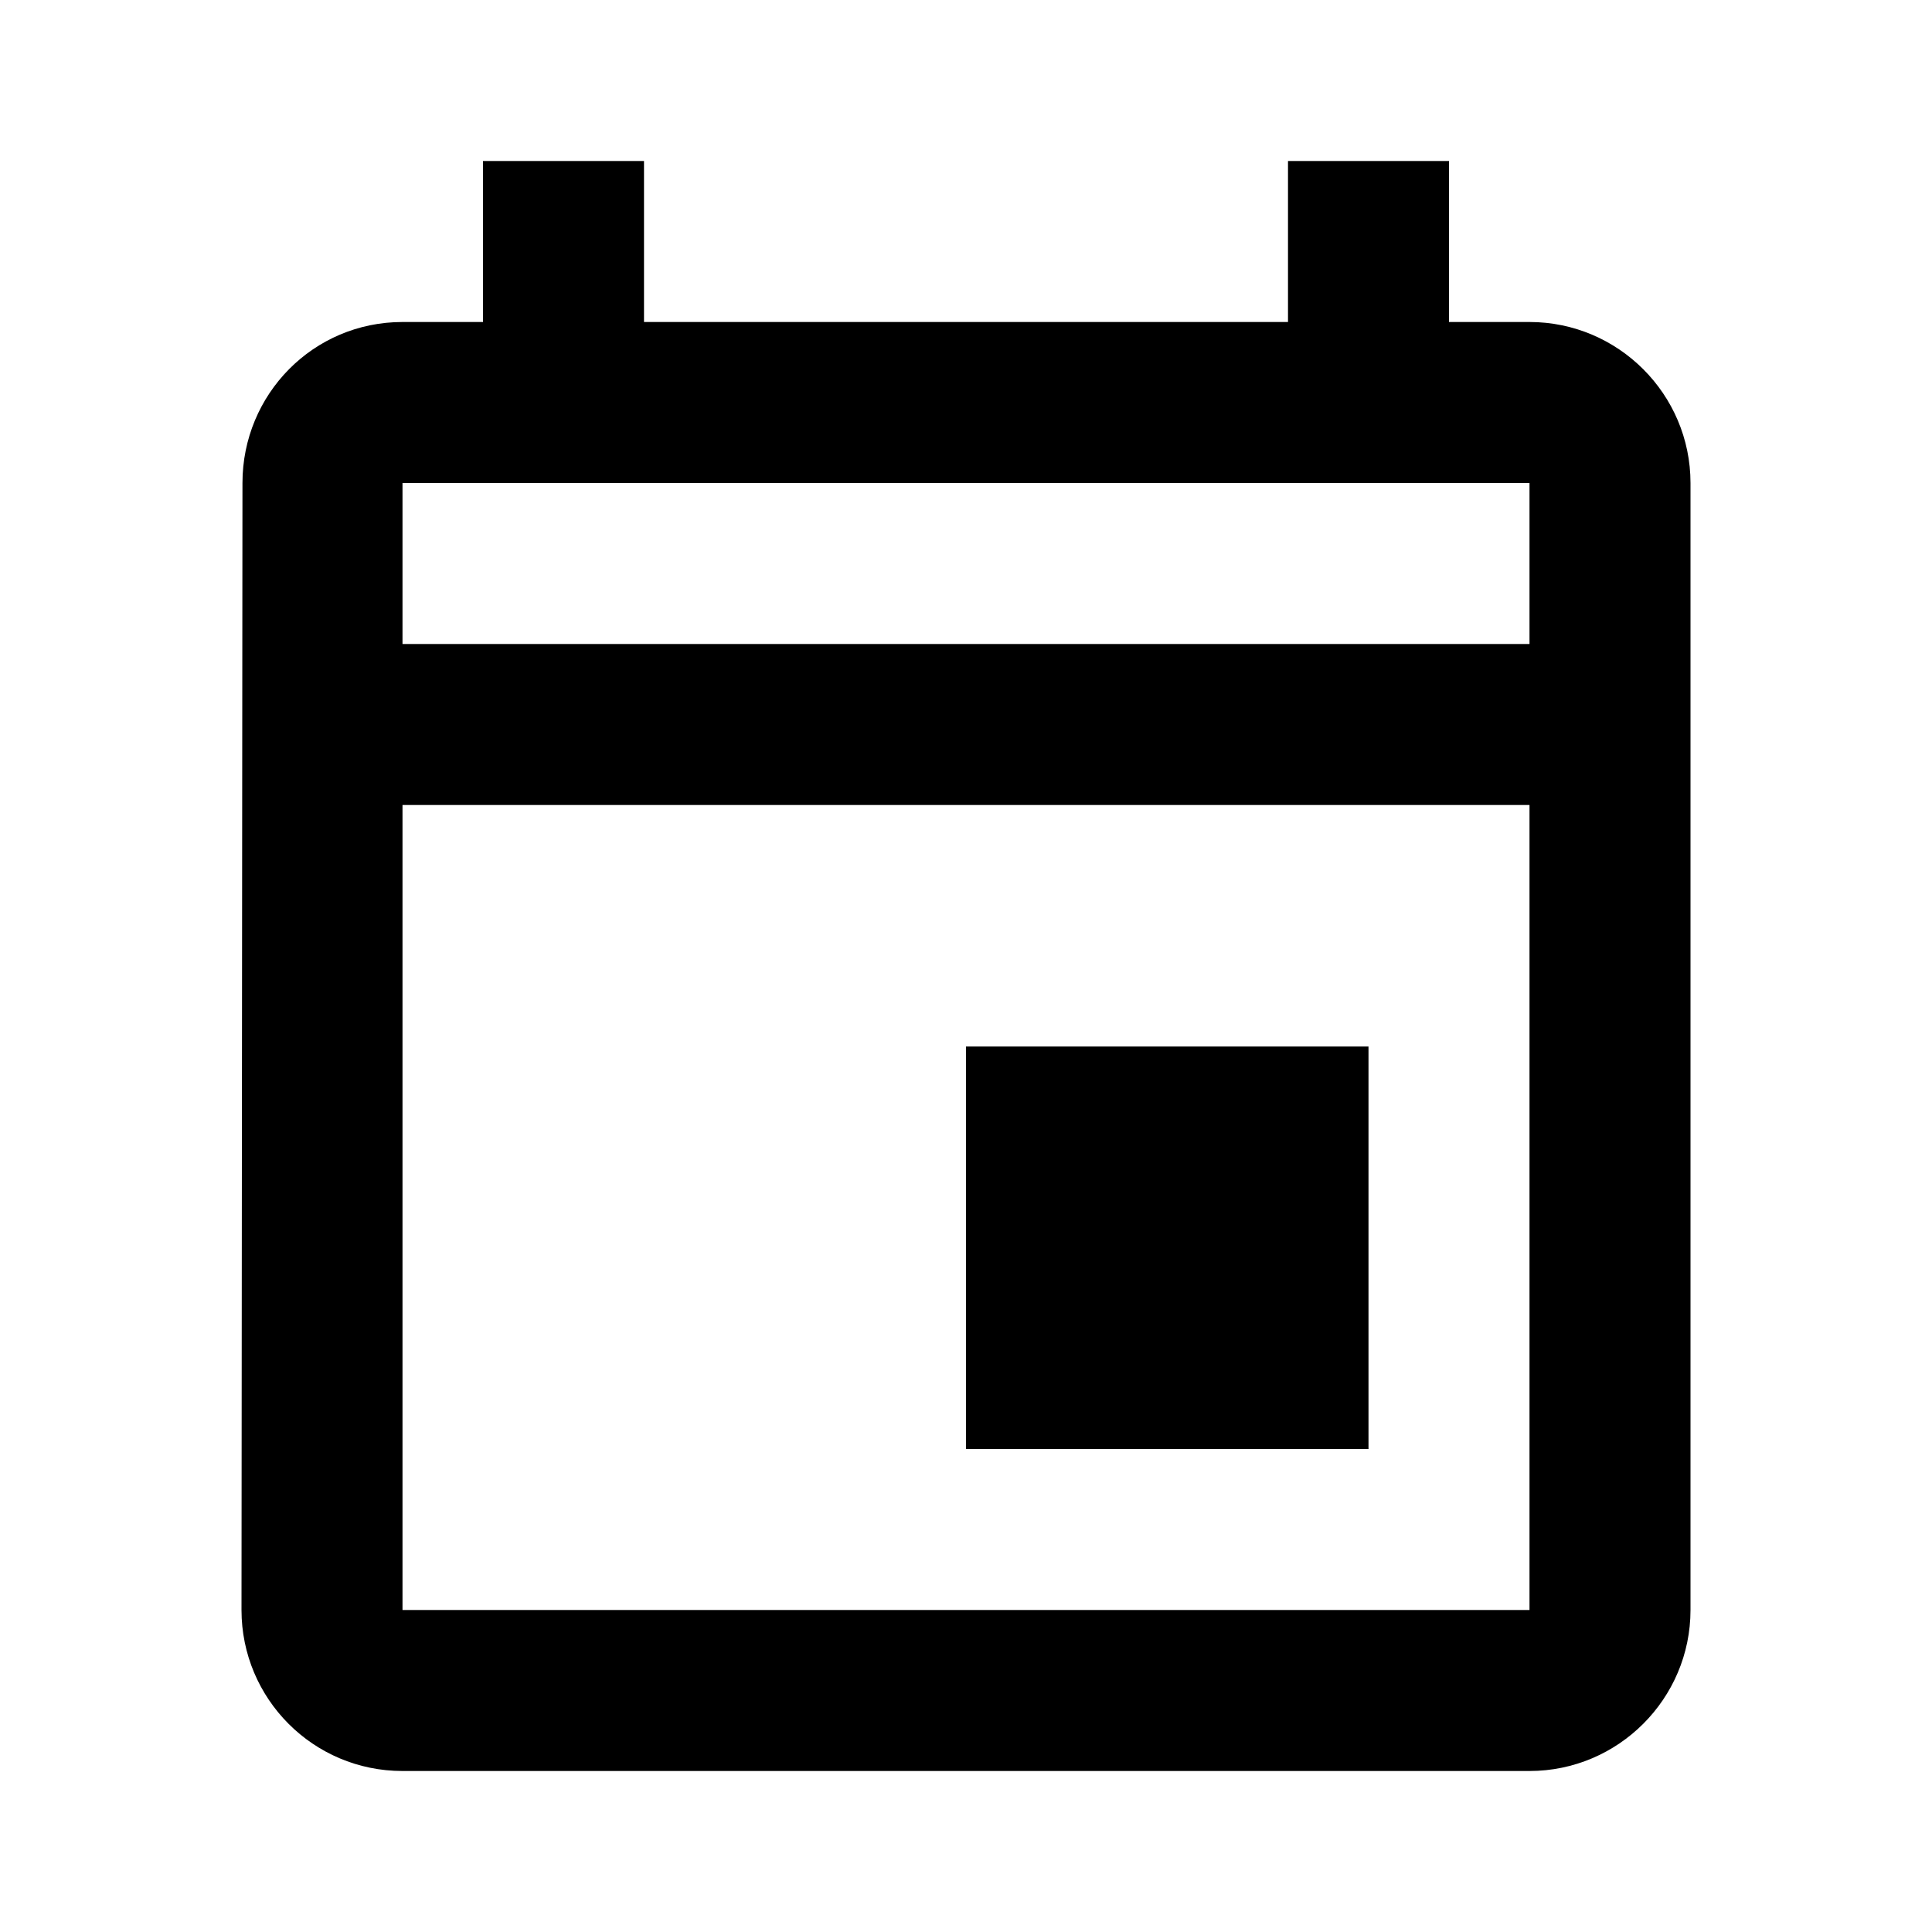
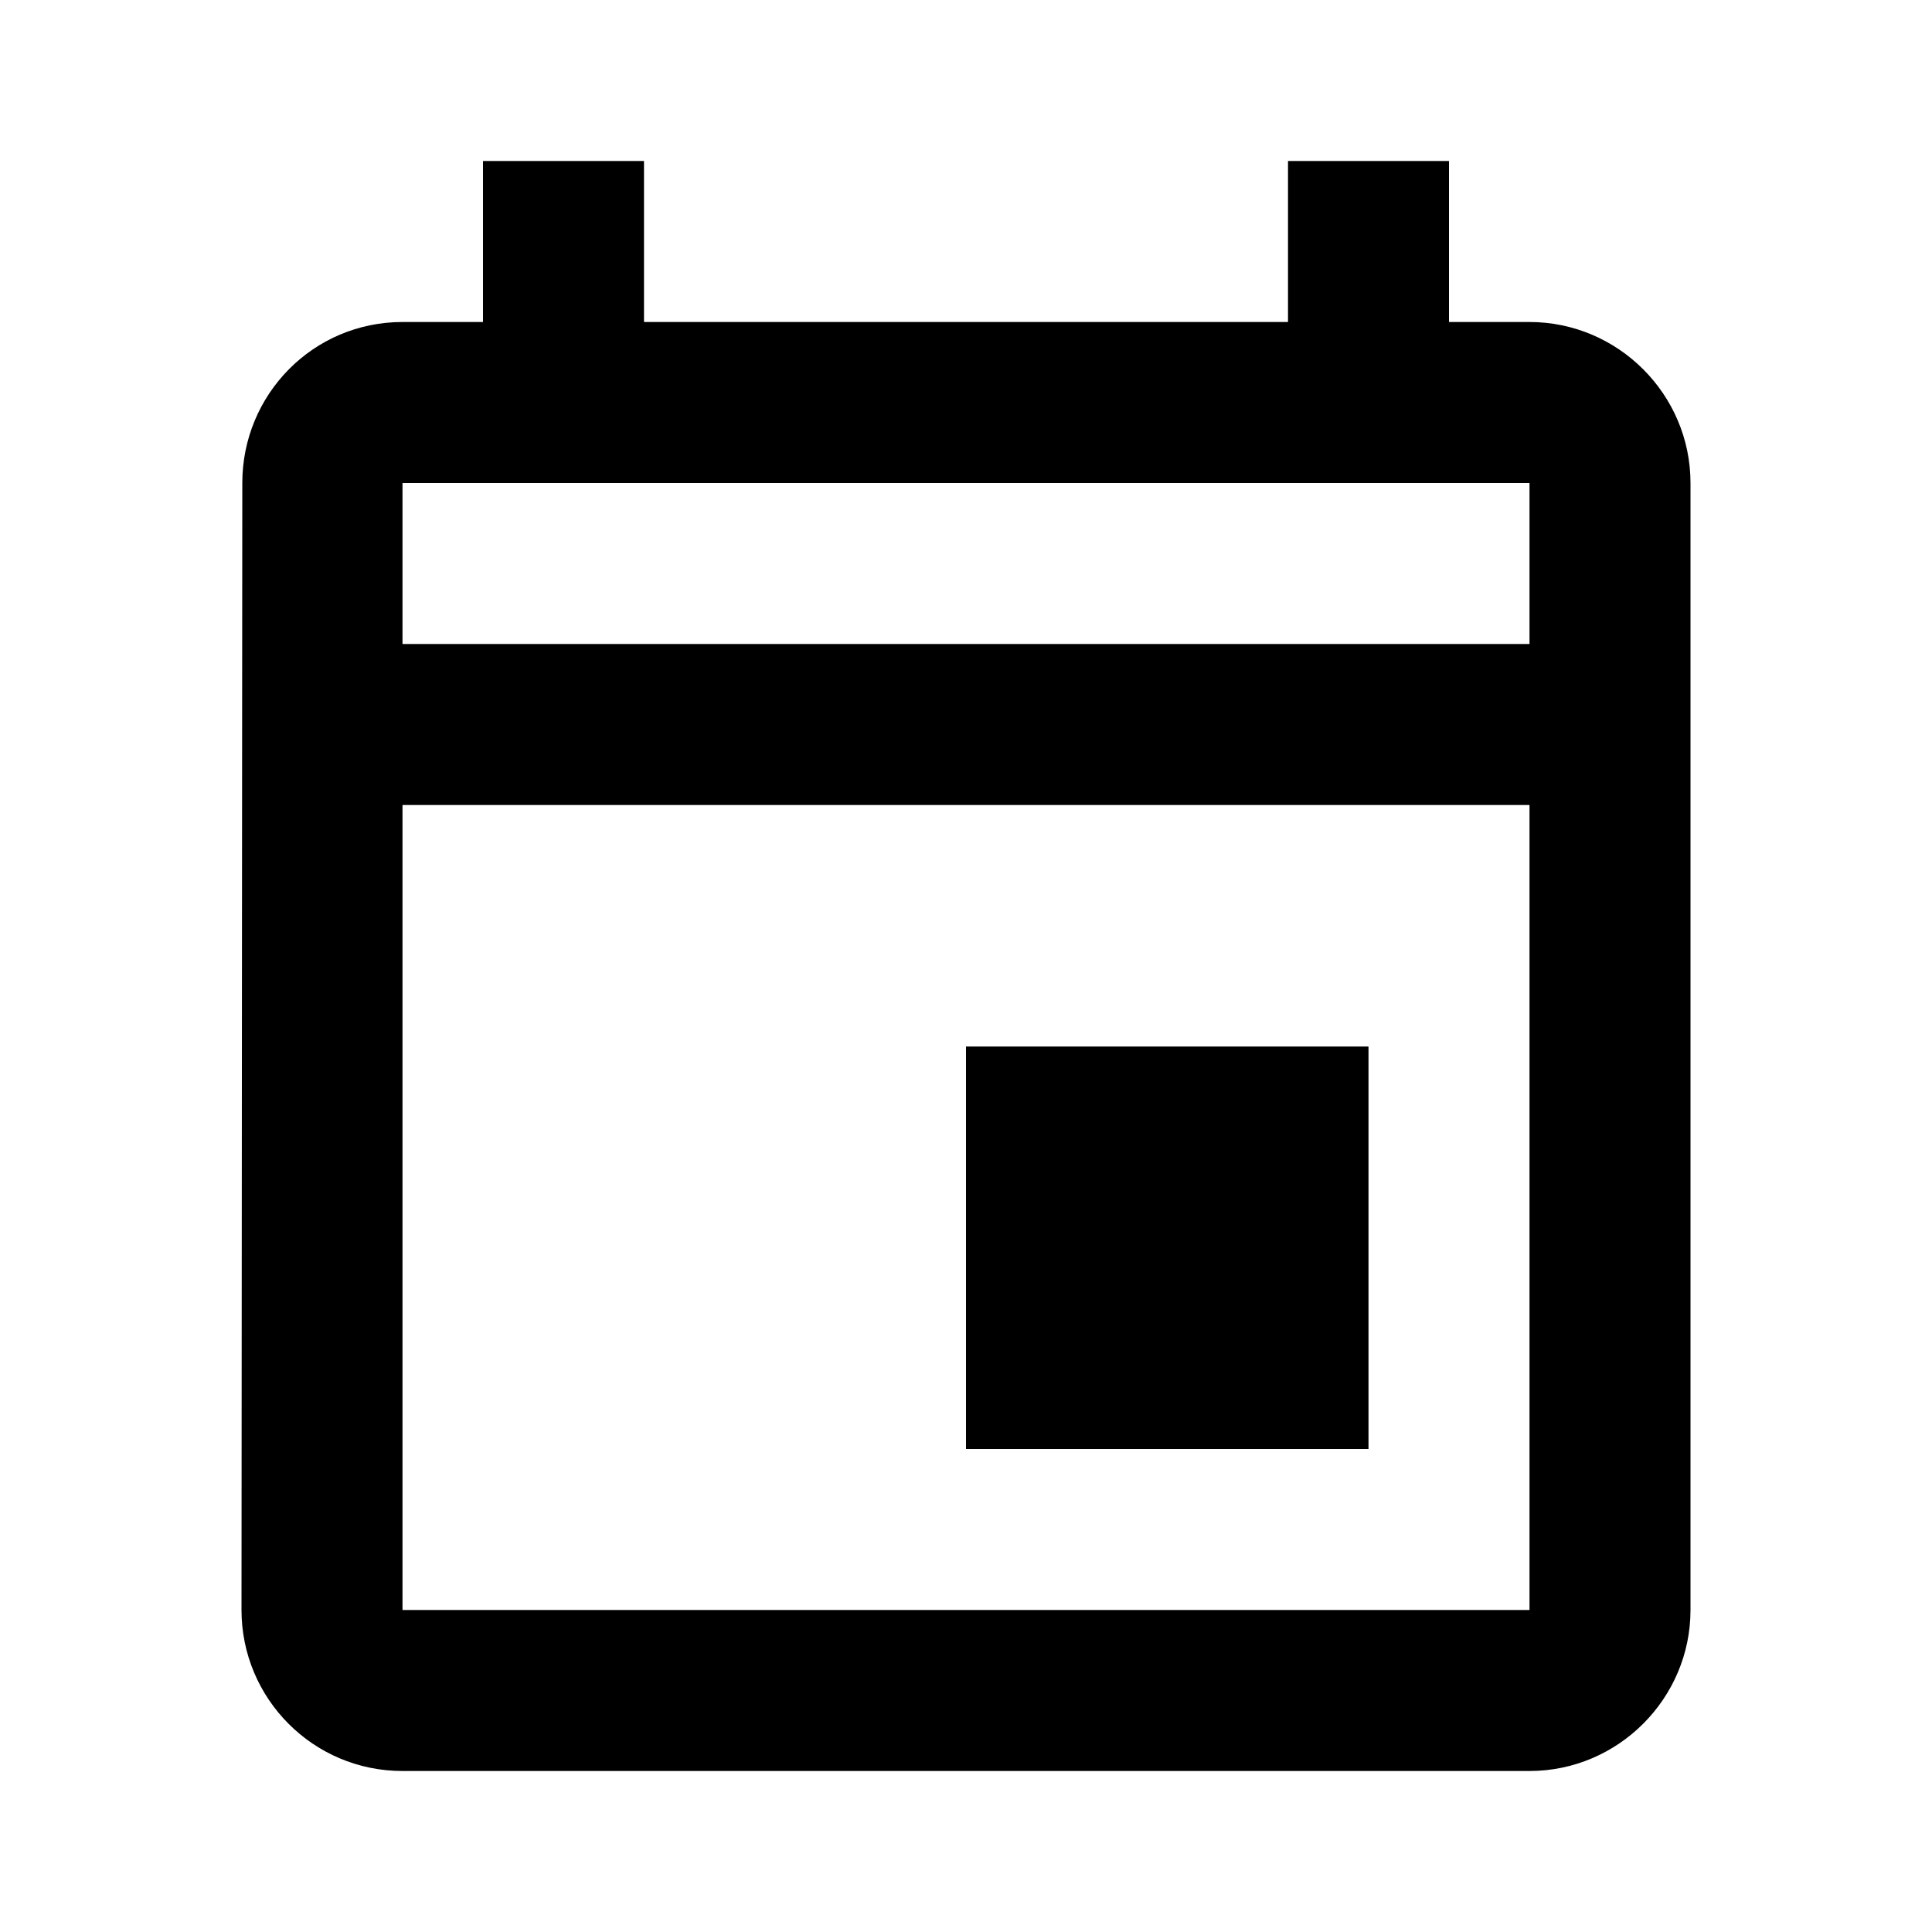
- <svg xmlns="http://www.w3.org/2000/svg" width="24px" height="24px" viewBox="0 0 24 24" version="1.1">
-   <g id="surface1">
-     <path style=" stroke:none;fill-rule:nonzero;fill:rgb(0%,0%,0%);fill-opacity:1;" d="M 19 4 L 18 4 L 18 2 L 16 2 L 16 4 L 8 4 L 8 2 L 6 2 L 6 4 L 5 4 C 3.891 4 3.012 4.898 3.012 6 L 3 20 C 3 21.102 3.891 22 5 22 L 19 22 C 20.102 22 21 21.102 21 20 L 21 6 C 21 4.898 20.102 4 19 4 Z M 19 4 Z M 19 20 L 5 20 L 5 10 L 19 10 Z M 19 20 Z M 19 8 L 5 8 L 5 6 L 19 6 Z M 19 8 Z M 12 13 L 17 13 L 17 18 L 12 18 Z M 12 13 " />
+ <svg xmlns="http://www.w3.org/2000/svg" width="24" height="24" viewBox="0 0 24 24" fill="none">
+   <g id="event">
+     <path id="Vector" d="M19 4H18V2H16V4H8V2H6V4H5C3.89 4 3.01 4.9 3.01 6L3 20C3 21.1 3.89 22 5 22H19C20.1 22 21 21.1 21 20V6C21 4.9 20.1 4 19 4ZM19 20H5V10H19V20ZM19 8H5V6H19V8ZM12 13H17V18H12V13Z" fill="currentcolor" />
  </g>
</svg>
